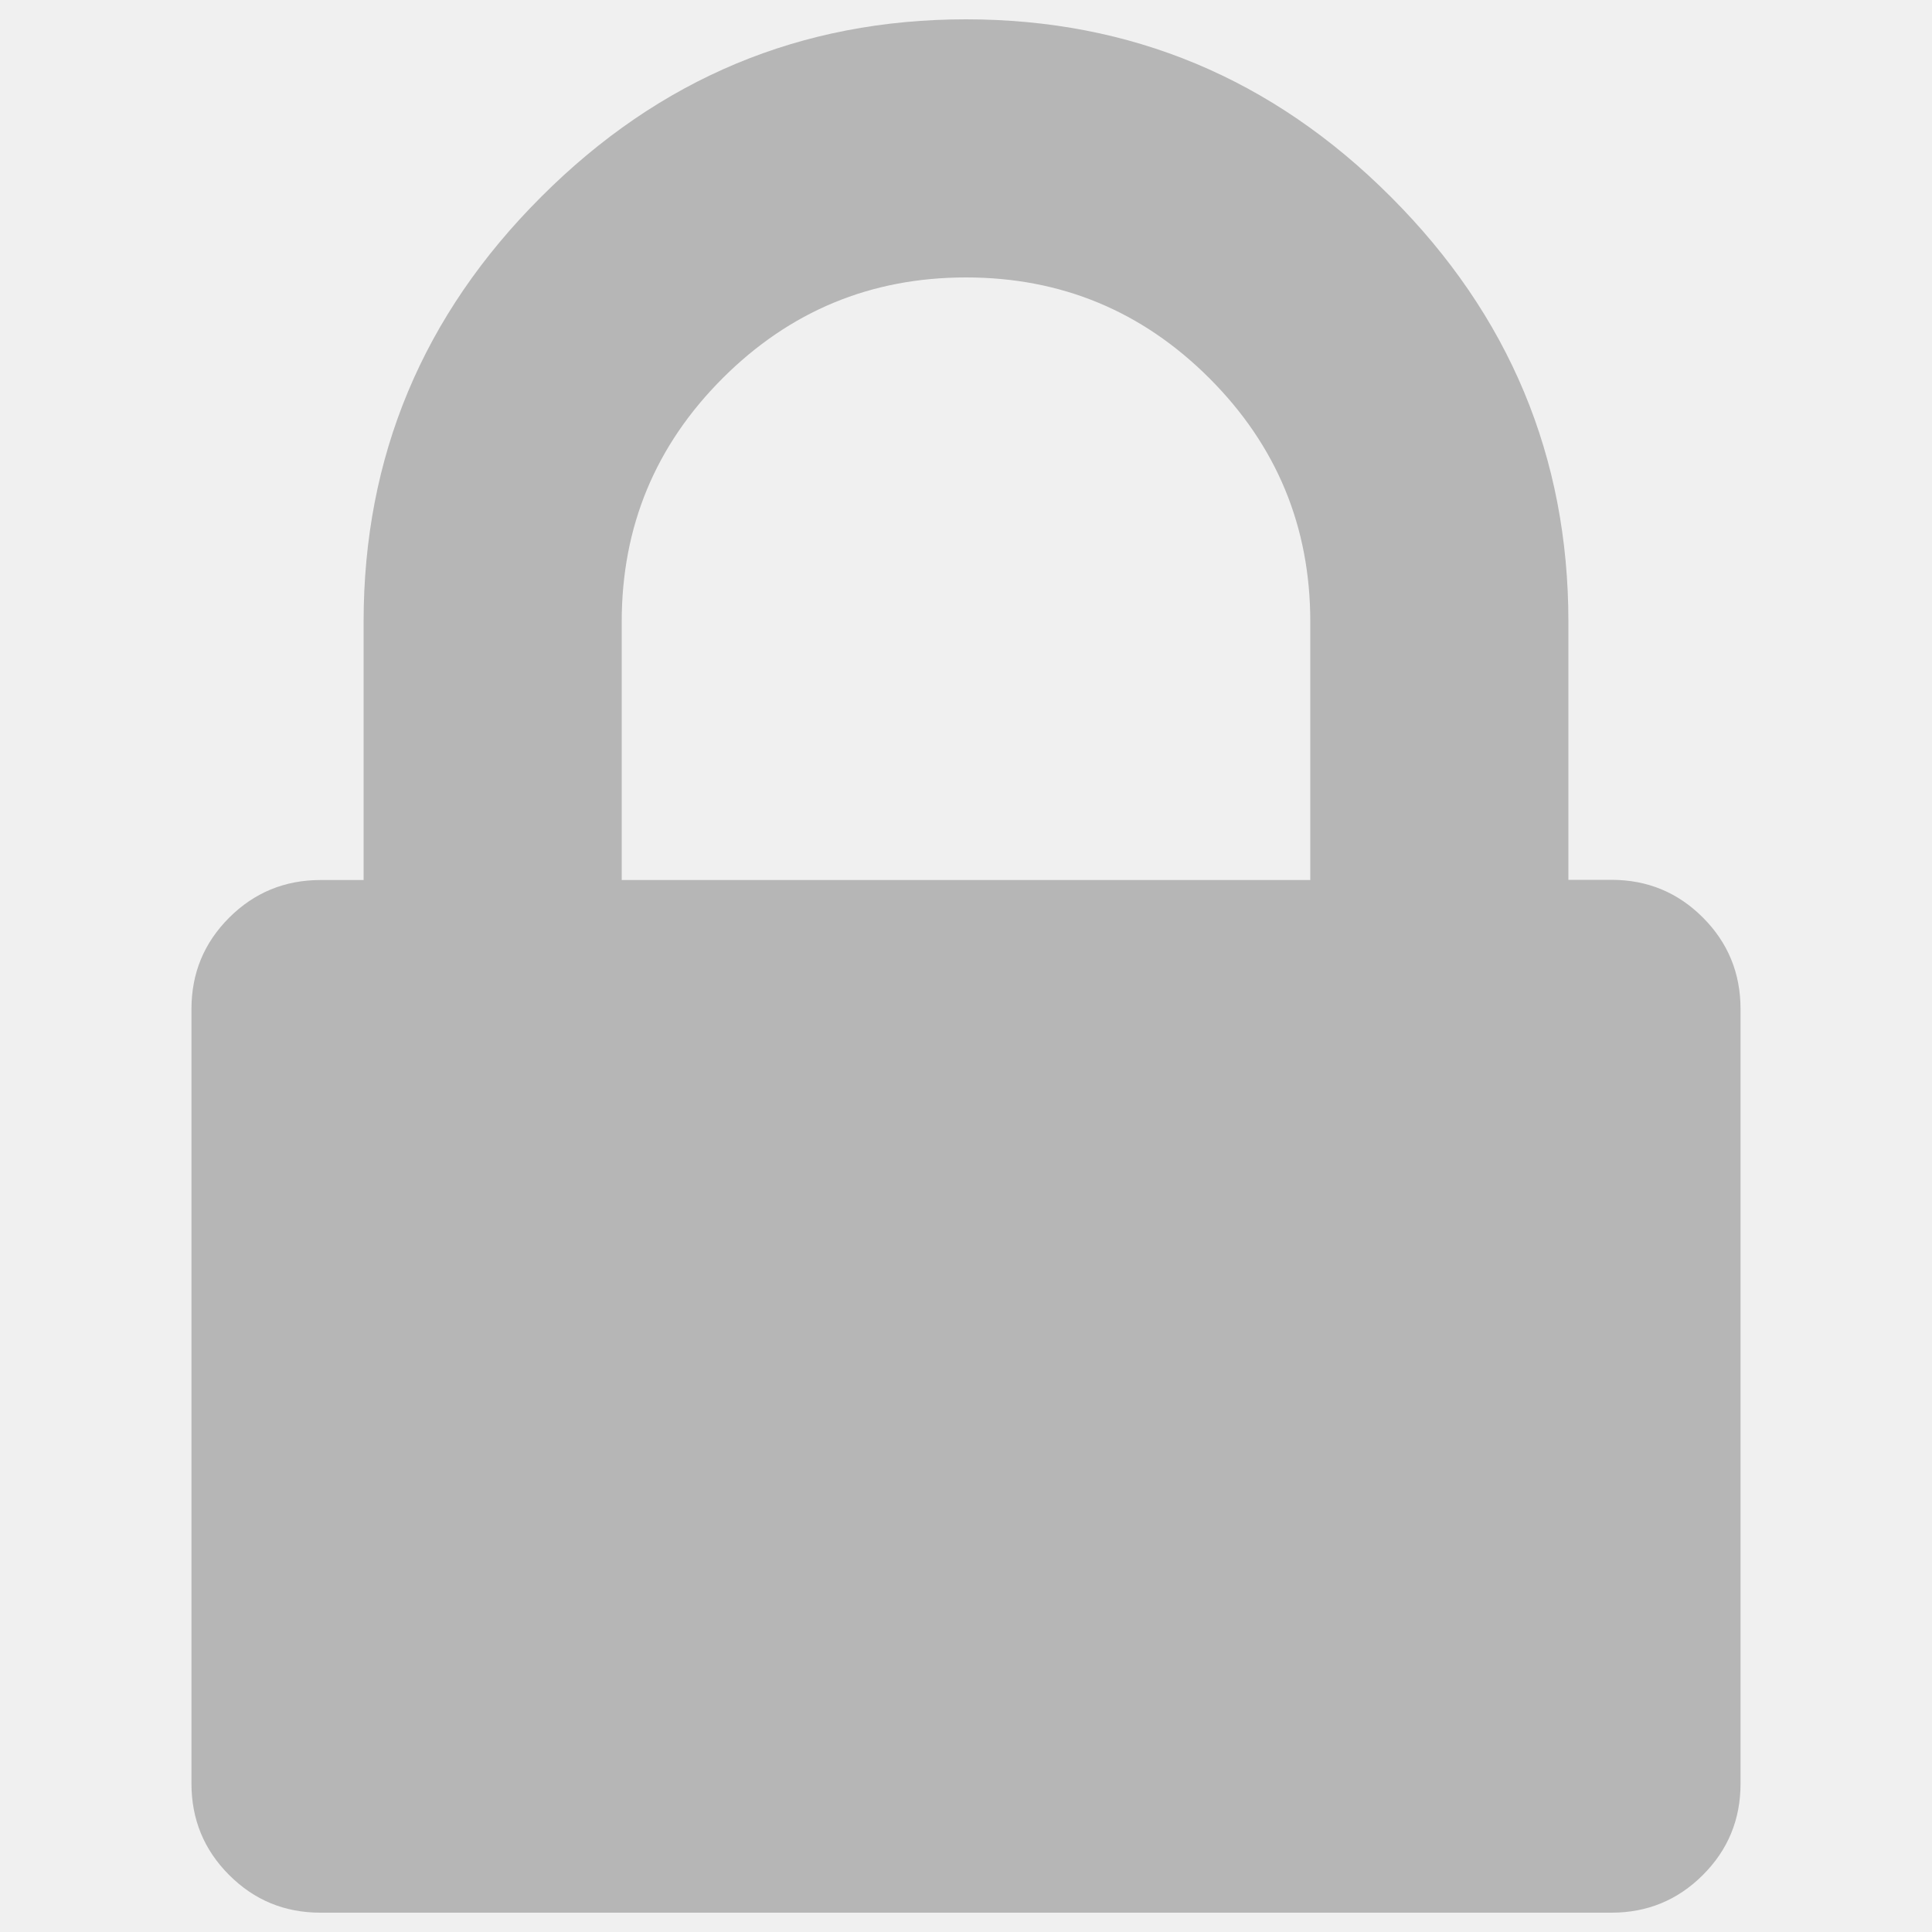
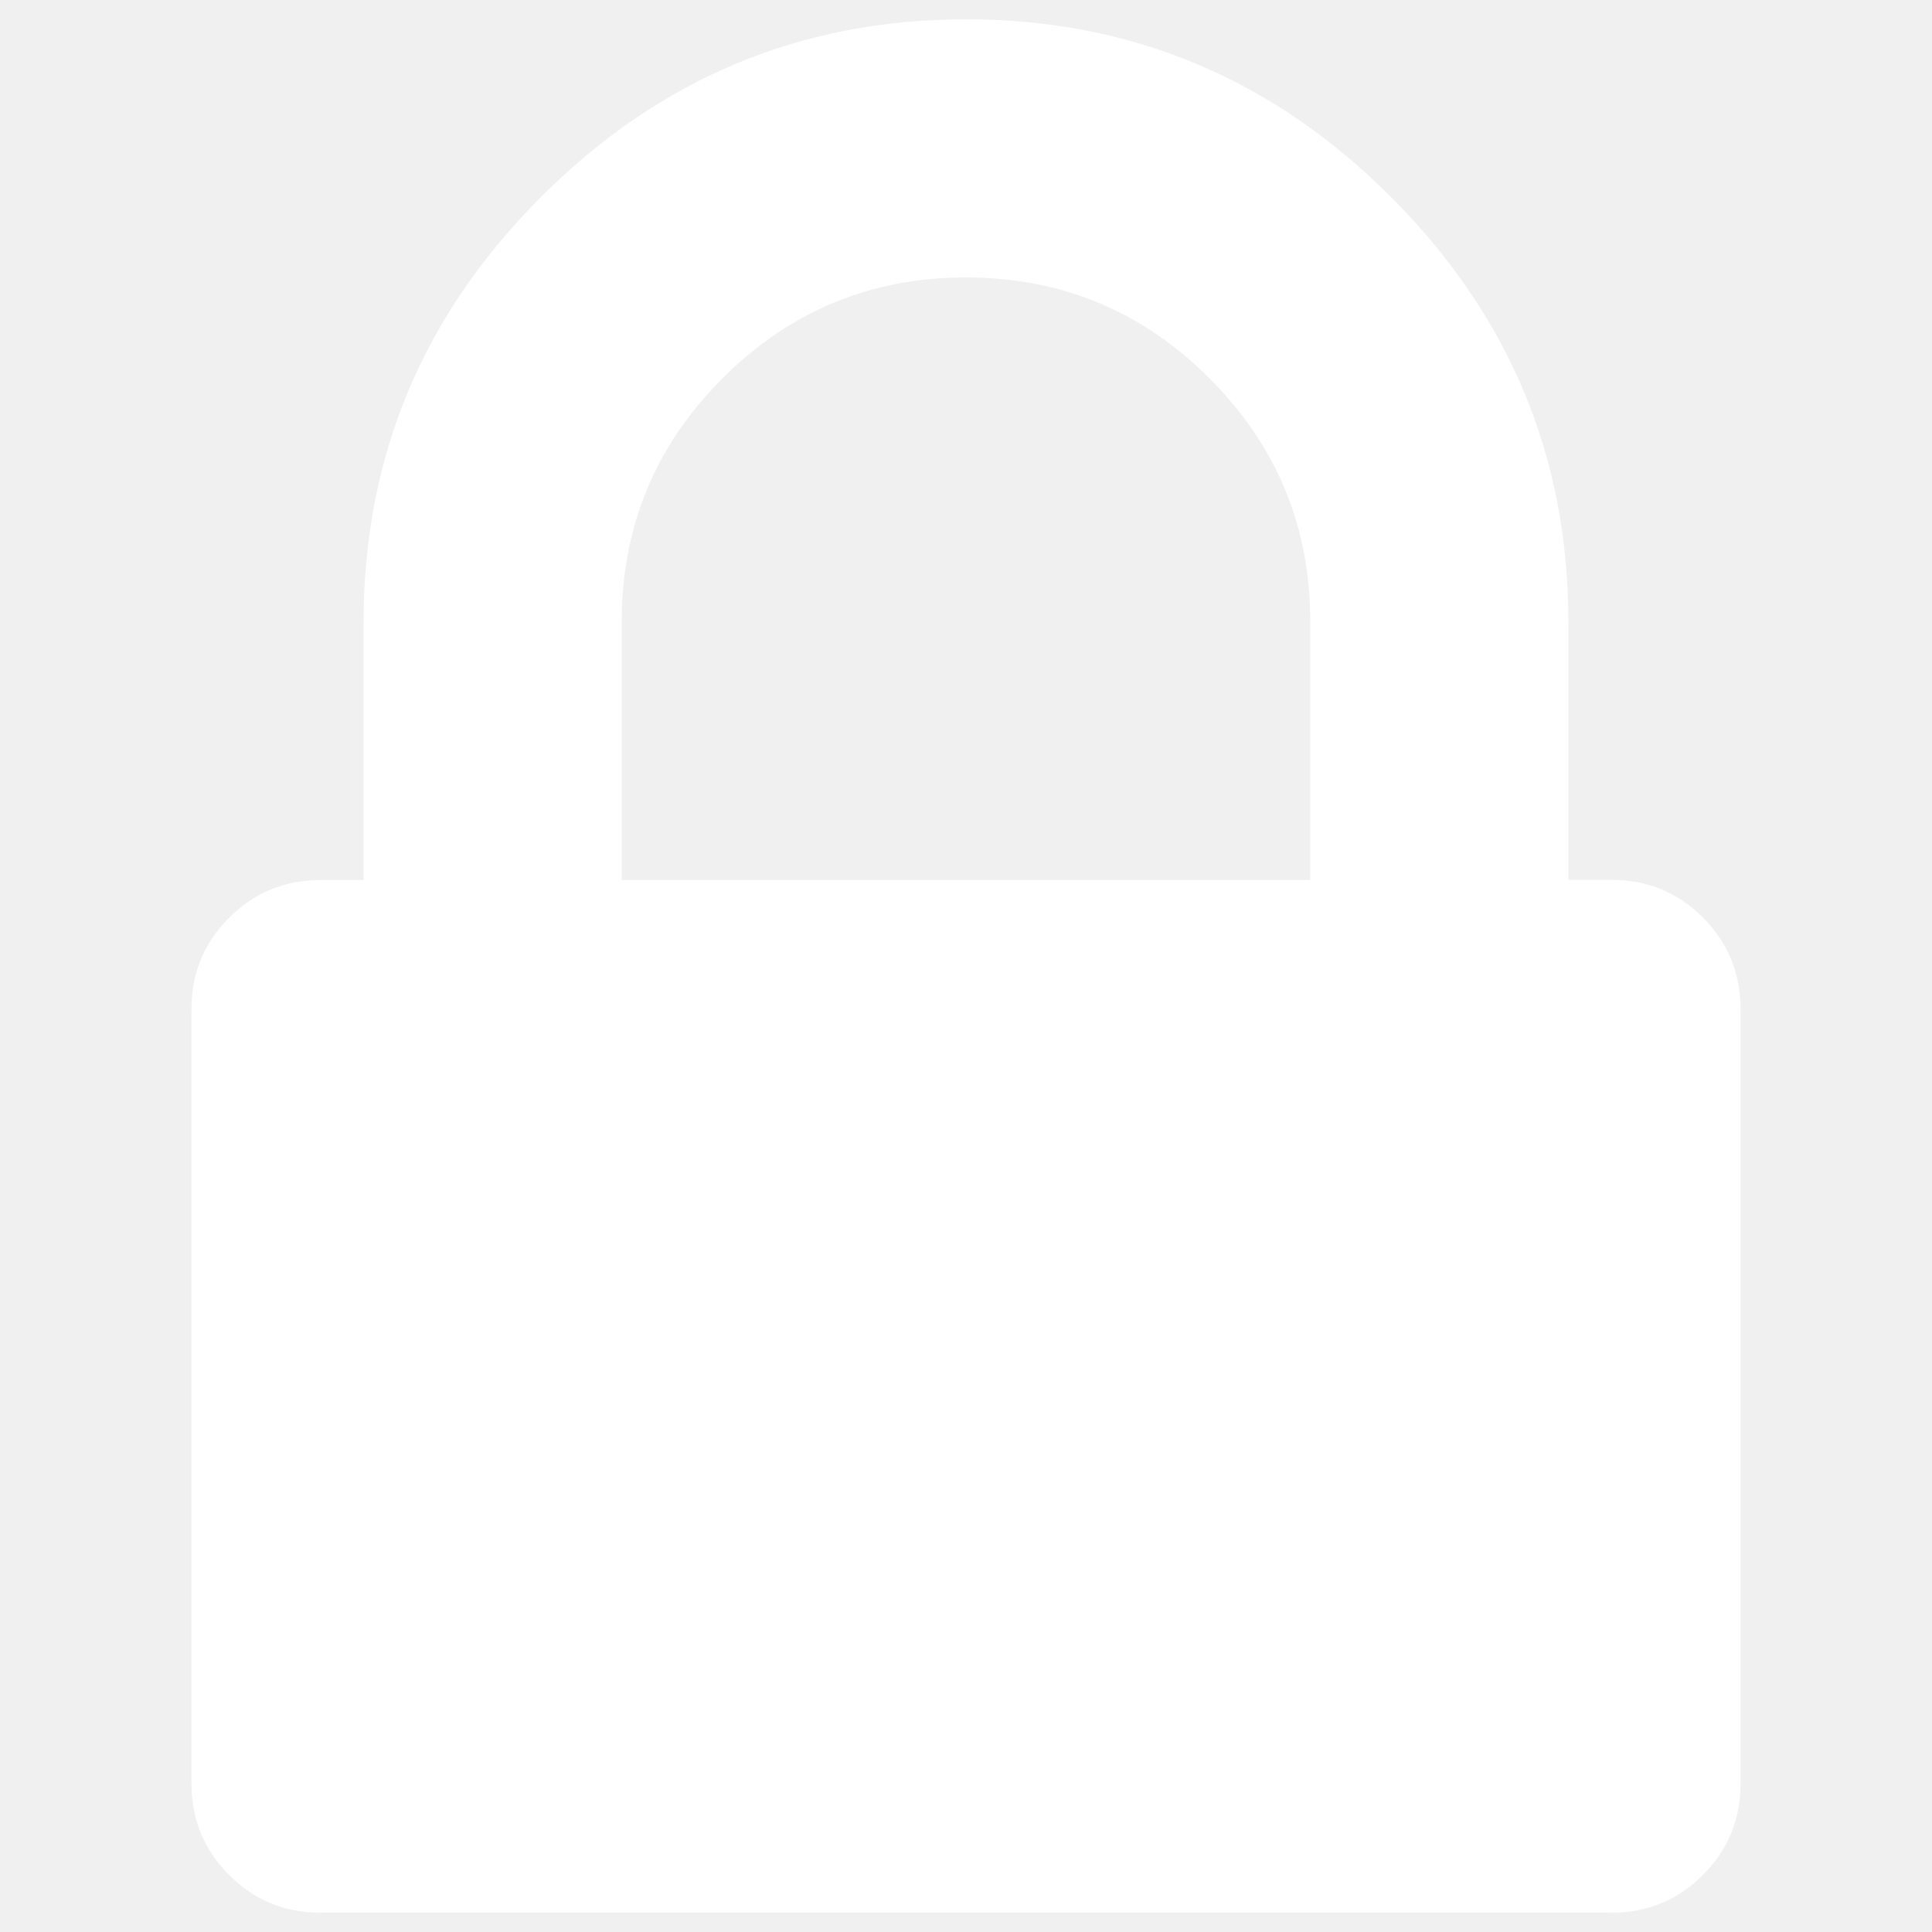
<svg xmlns="http://www.w3.org/2000/svg" version="1.1" x="0px" y="0px" viewBox="0 0 1000 1000" enable-background="new 0 0 1000 1000" xml:space="preserve">
  <g>
    <g>
-       <path fill="#b6b6b6" d="M321.8,455.5h356.4V321.8c0-49.2-17.4-91.2-52.2-126c-34.8-34.8-76.8-52.2-126-52.2c-49.2,0-91.2,17.4-126,52.2c-34.8,34.8-52.2,76.8-52.2,126L321.8,455.5L321.8,455.5z M900.9,522.3v400.9c0,18.6-6.5,34.3-19.5,47.3c-13,13-28.8,19.5-47.3,19.5H165.9c-18.6,0-34.3-6.5-47.3-19.5s-19.5-28.8-19.5-47.3V522.3c0-18.6,6.5-34.3,19.5-47.3c13-13,28.8-19.5,47.3-19.5h22.3V321.8c0-85.4,30.6-158.7,91.9-219.9C341.3,40.6,414.6,10,500,10c85.4,0,158.7,30.6,219.9,91.9c61.3,61.3,91.9,134.6,91.9,219.9v133.6h22.3c18.6,0,34.3,6.5,47.3,19.5C894.4,487.9,900.9,503.7,900.9,522.3L900.9,522.3z" />
+       <path fill="#ffffff" d="M321.8,455.5h356.4V321.8c0-49.2-17.4-91.2-52.2-126c-34.8-34.8-76.8-52.2-126-52.2c-49.2,0-91.2,17.4-126,52.2c-34.8,34.8-52.2,76.8-52.2,126L321.8,455.5L321.8,455.5z M900.9,522.3v400.9c0,18.6-6.5,34.3-19.5,47.3c-13,13-28.8,19.5-47.3,19.5H165.9c-18.6,0-34.3-6.5-47.3-19.5s-19.5-28.8-19.5-47.3V522.3c0-18.6,6.5-34.3,19.5-47.3c13-13,28.8-19.5,47.3-19.5h22.3V321.8c0-85.4,30.6-158.7,91.9-219.9C341.3,40.6,414.6,10,500,10c85.4,0,158.7,30.6,219.9,91.9c61.3,61.3,91.9,134.6,91.9,219.9v133.6h22.3c18.6,0,34.3,6.5,47.3,19.5C894.4,487.9,900.9,503.7,900.9,522.3L900.9,522.3z" />
    </g>
  </g>
</svg>
